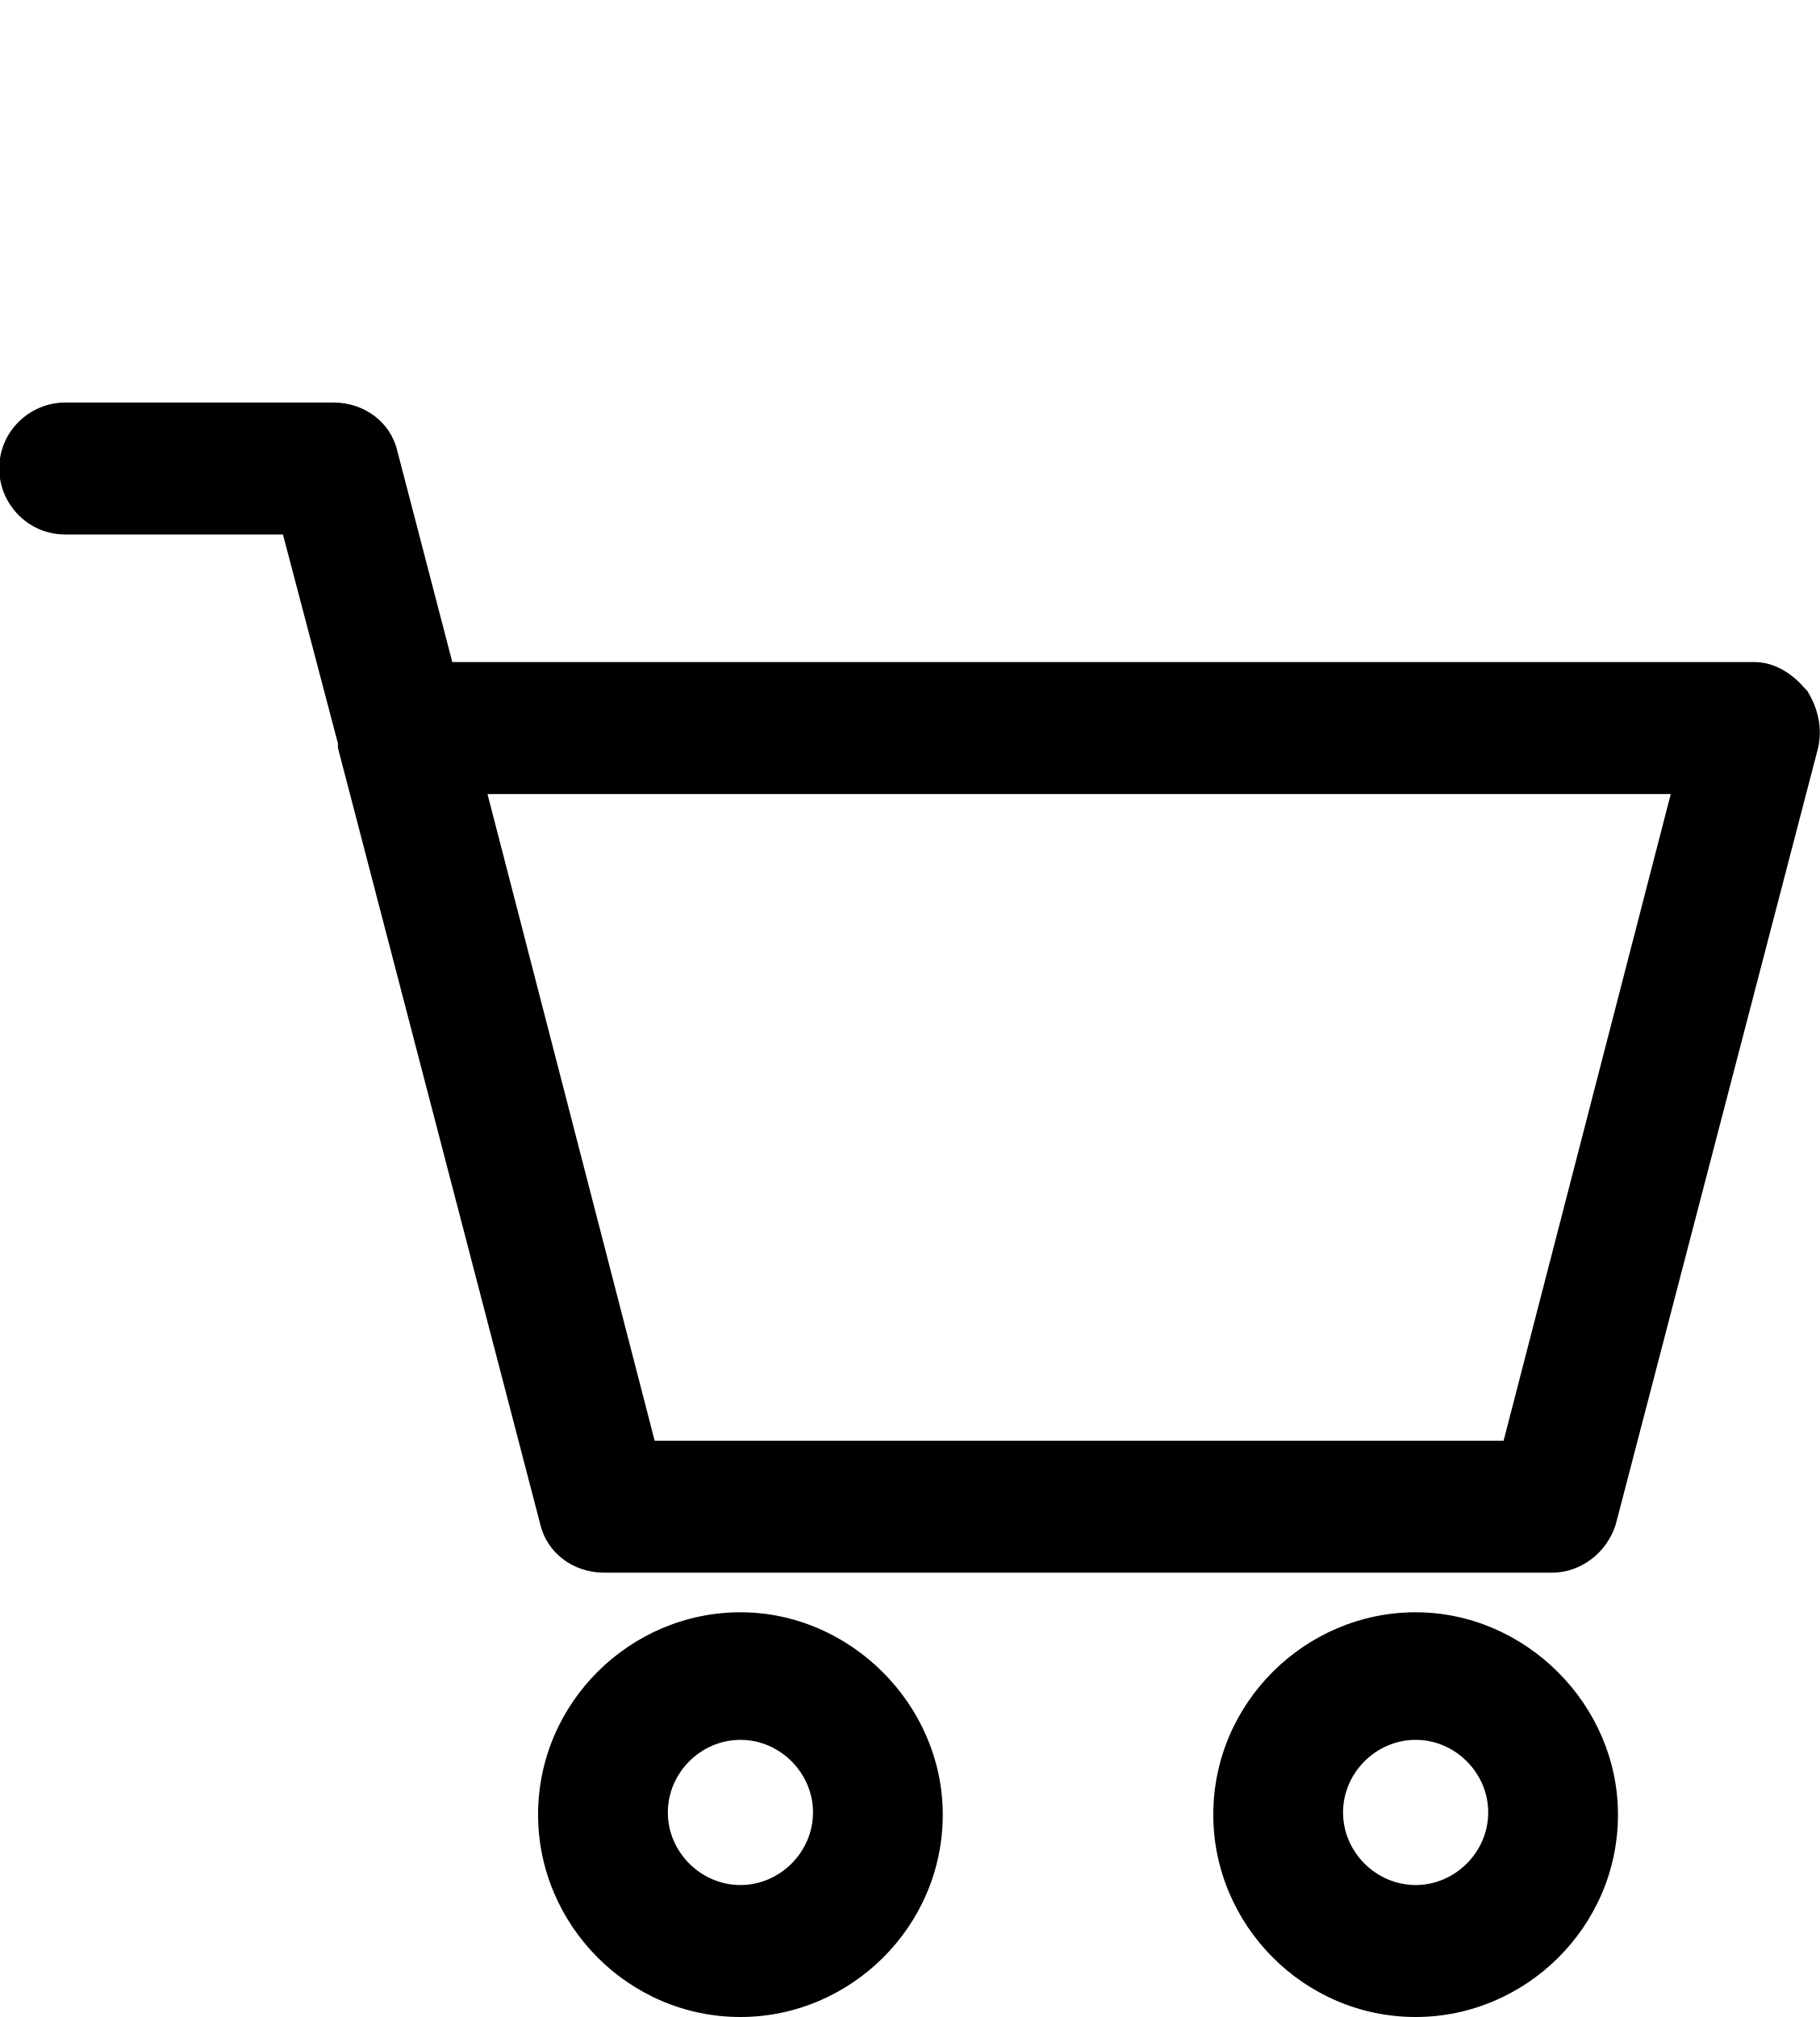
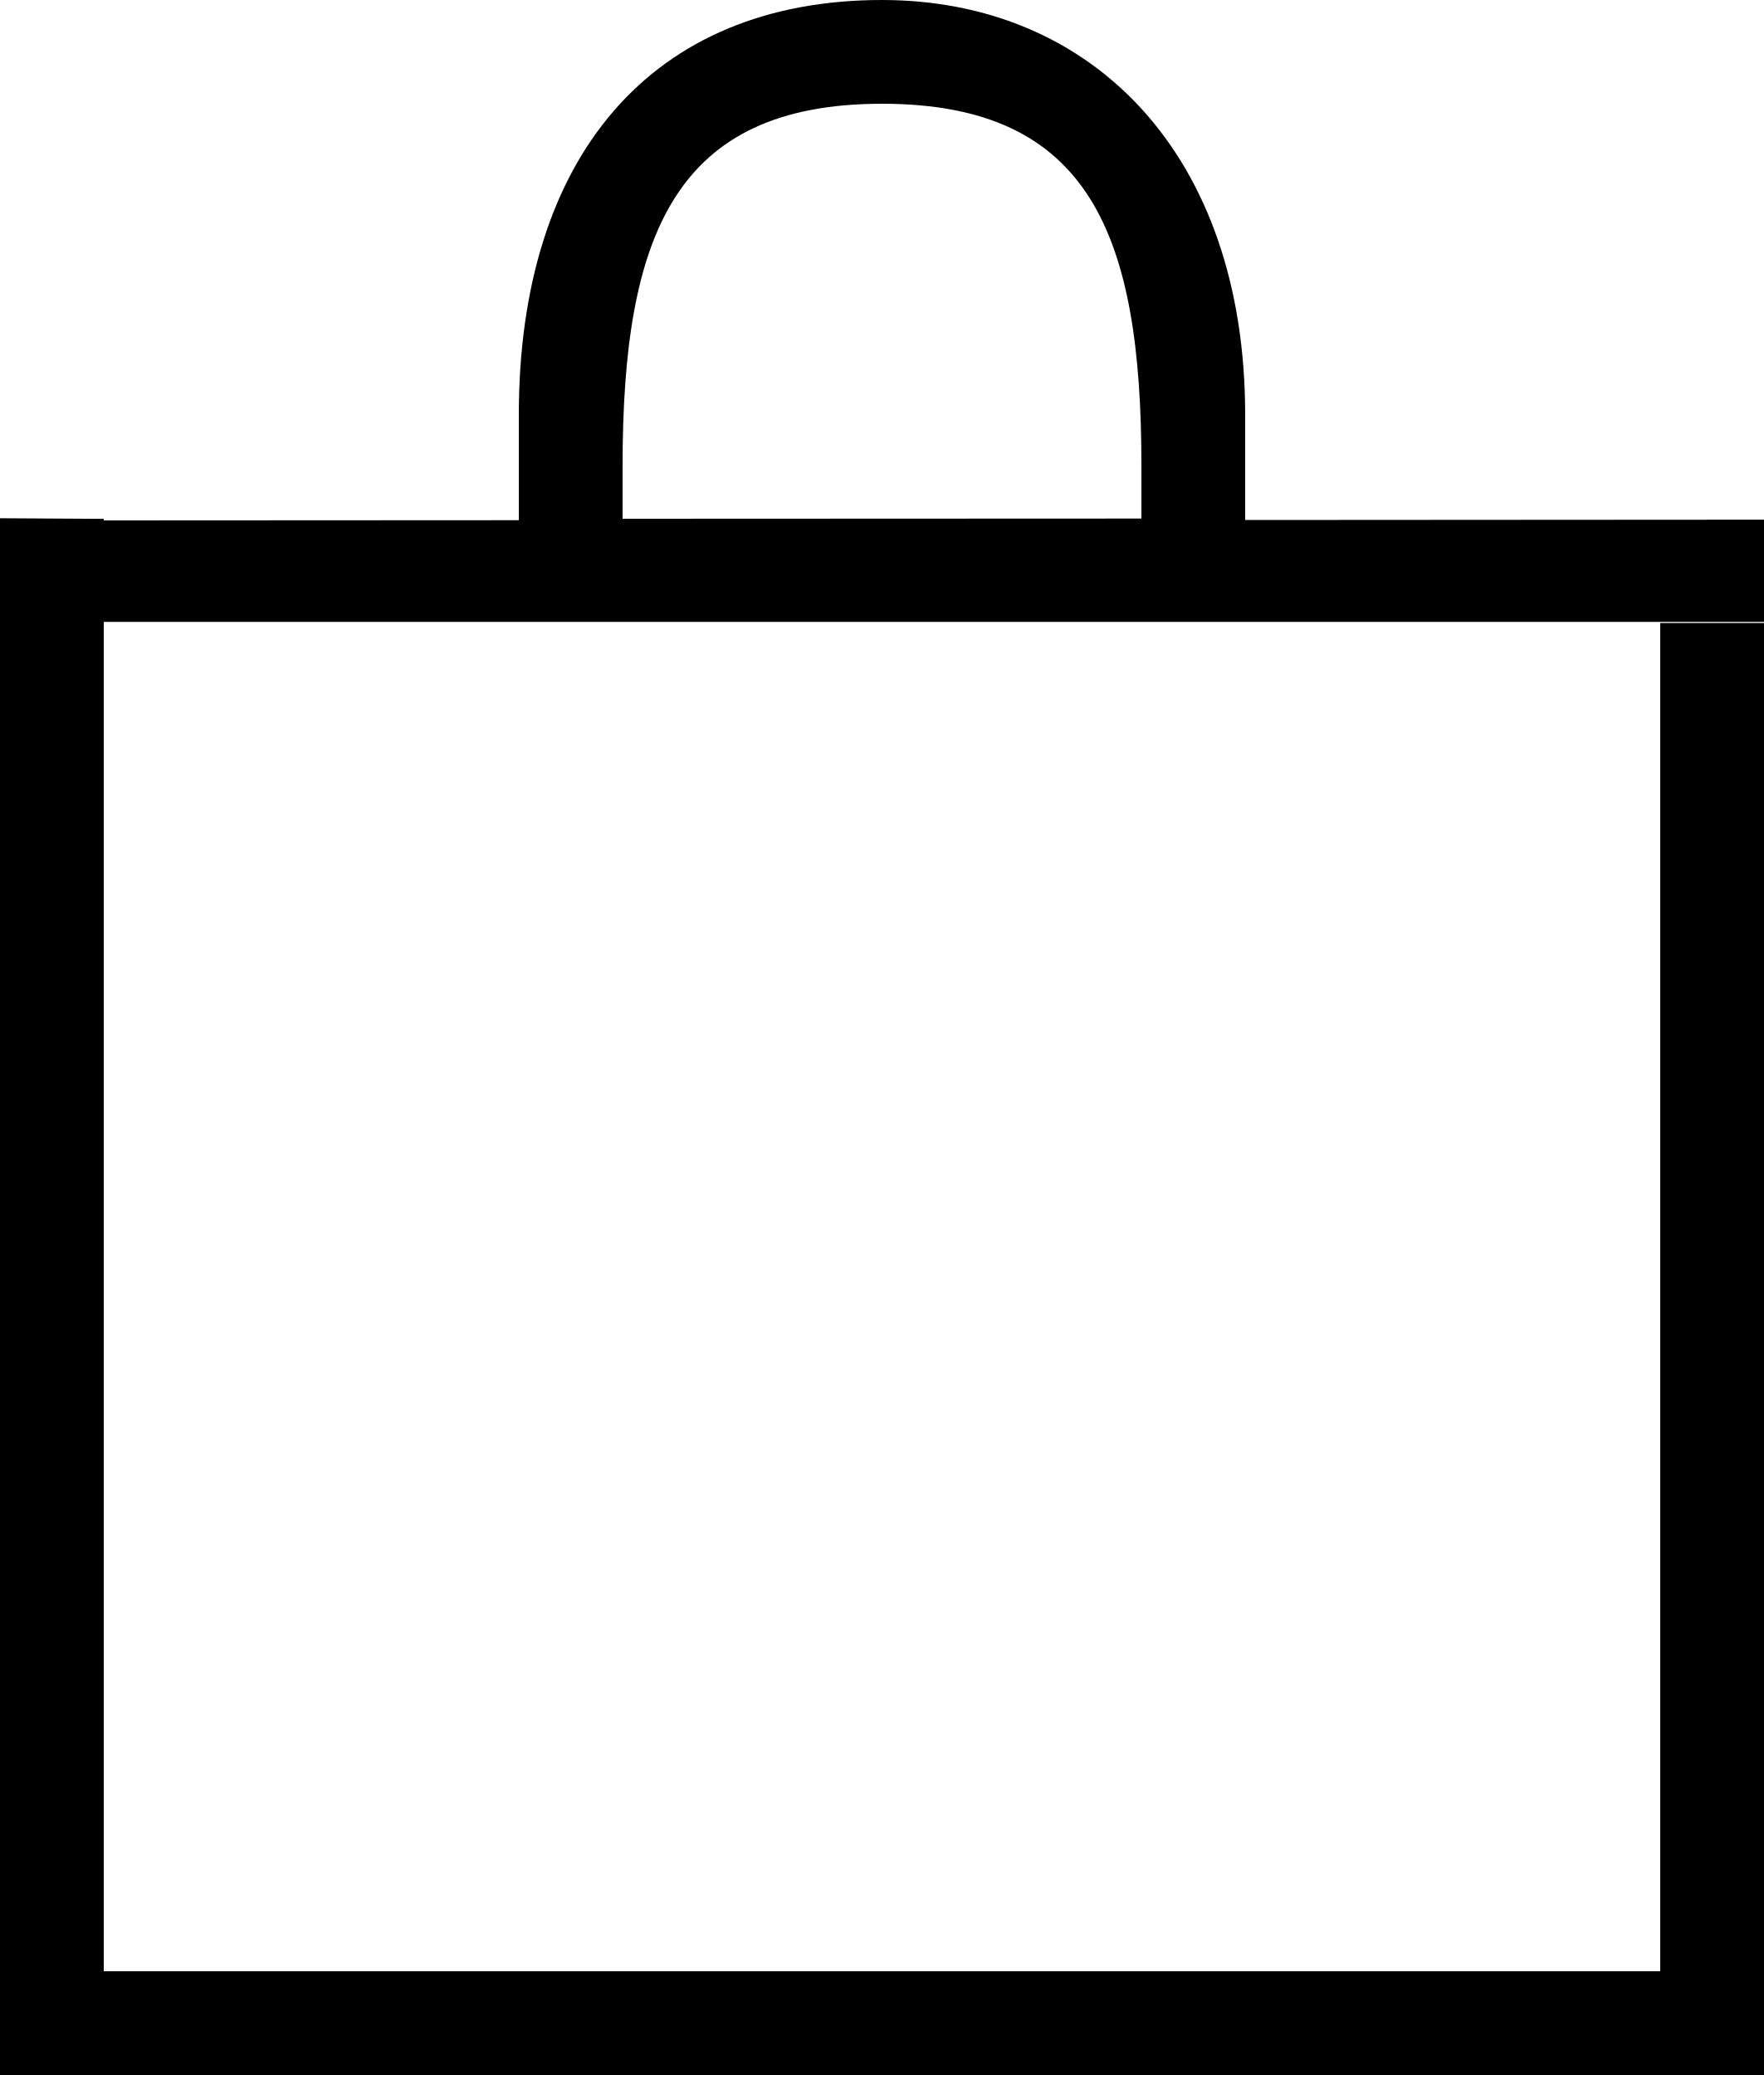
- <svg xmlns="http://www.w3.org/2000/svg" height="92" viewBox="0 0 82.6 91.7" width="83">
-   <g fill="currentColor">
-     <path d="M33.6 73.3c0 0 0 0 0 0 -5 0-9.2 4.1-9.2 9.2 0 5 4.1 9.2 9.2 9.2 5 0 9.2-4.1 9.2-9.2 0 0 0 0 0 0 0-5-4.2-9.2-9.2-9.2Zm0 12.4c0 0 0 0 0 0 -1.8 0-3.3-1.5-3.3-3.3 0-1.8 1.5-3.3 3.3-3.3 1.8 0 3.3 1.5 3.3 3.3 0 1.8-1.5 3.3-3.3 3.3Z" />
-     <path d="M64.3 73.3c-5 0-9.2 4.1-9.2 9.2 0 5 4.1 9.2 9.2 9.2 5 0 9.2-4.1 9.2-9.2 0 0 0 0 0 0 0-5-4.2-9.2-9.2-9.2Zm0 12.4c-1.8 0-3.3-1.5-3.3-3.3 0-1.8 1.5-3.3 3.3-3.3 1.8 0 3.3 1.5 3.3 3.3 0 1.8-1.5 3.3-3.3 3.3Z" />
-     <path d="M82 31.3c-0.6-0.7-1.4-1.2-2.3-1.2l-59.2 0 -2.5-9.6c-0.3-1.3-1.5-2.2-2.9-2.2l-12.2 0c-1.6 0-3 1.3-3 3 0 1.6 1.3 3 3 3l9.9 0 2.5 9.5c0 0.1 0 0.1 0 0.2l9.2 35.3c0.3 1.3 1.5 2.2 2.9 2.2l43.1 0c1.3 0 2.5-0.9 2.9-2.2l9.2-35.3c0.2-0.9 0-1.8-0.5-2.6Zm-13.8 34.2l-38.5 0 -7.6-29.4 53.8 0 -7.6 29.4Z" />
-   </g>
+ <svg role="presentation" viewBox="0 0 17 20">
+   <path d="M0 20V4.995l1 .006v.015l4-.002V4c0-2.484 1.274-4 3.5-4C10.518 0 12 1.48 12 4v1.012l5-.003v.985H1V19h15V6.005h1V20H0zM11 4.49C11 2.267 10.507 1 8.5 1 6.5 1 6 2.27 6 4.49V5l5-.002V4.49z" fill="currentColor" />
</svg>
